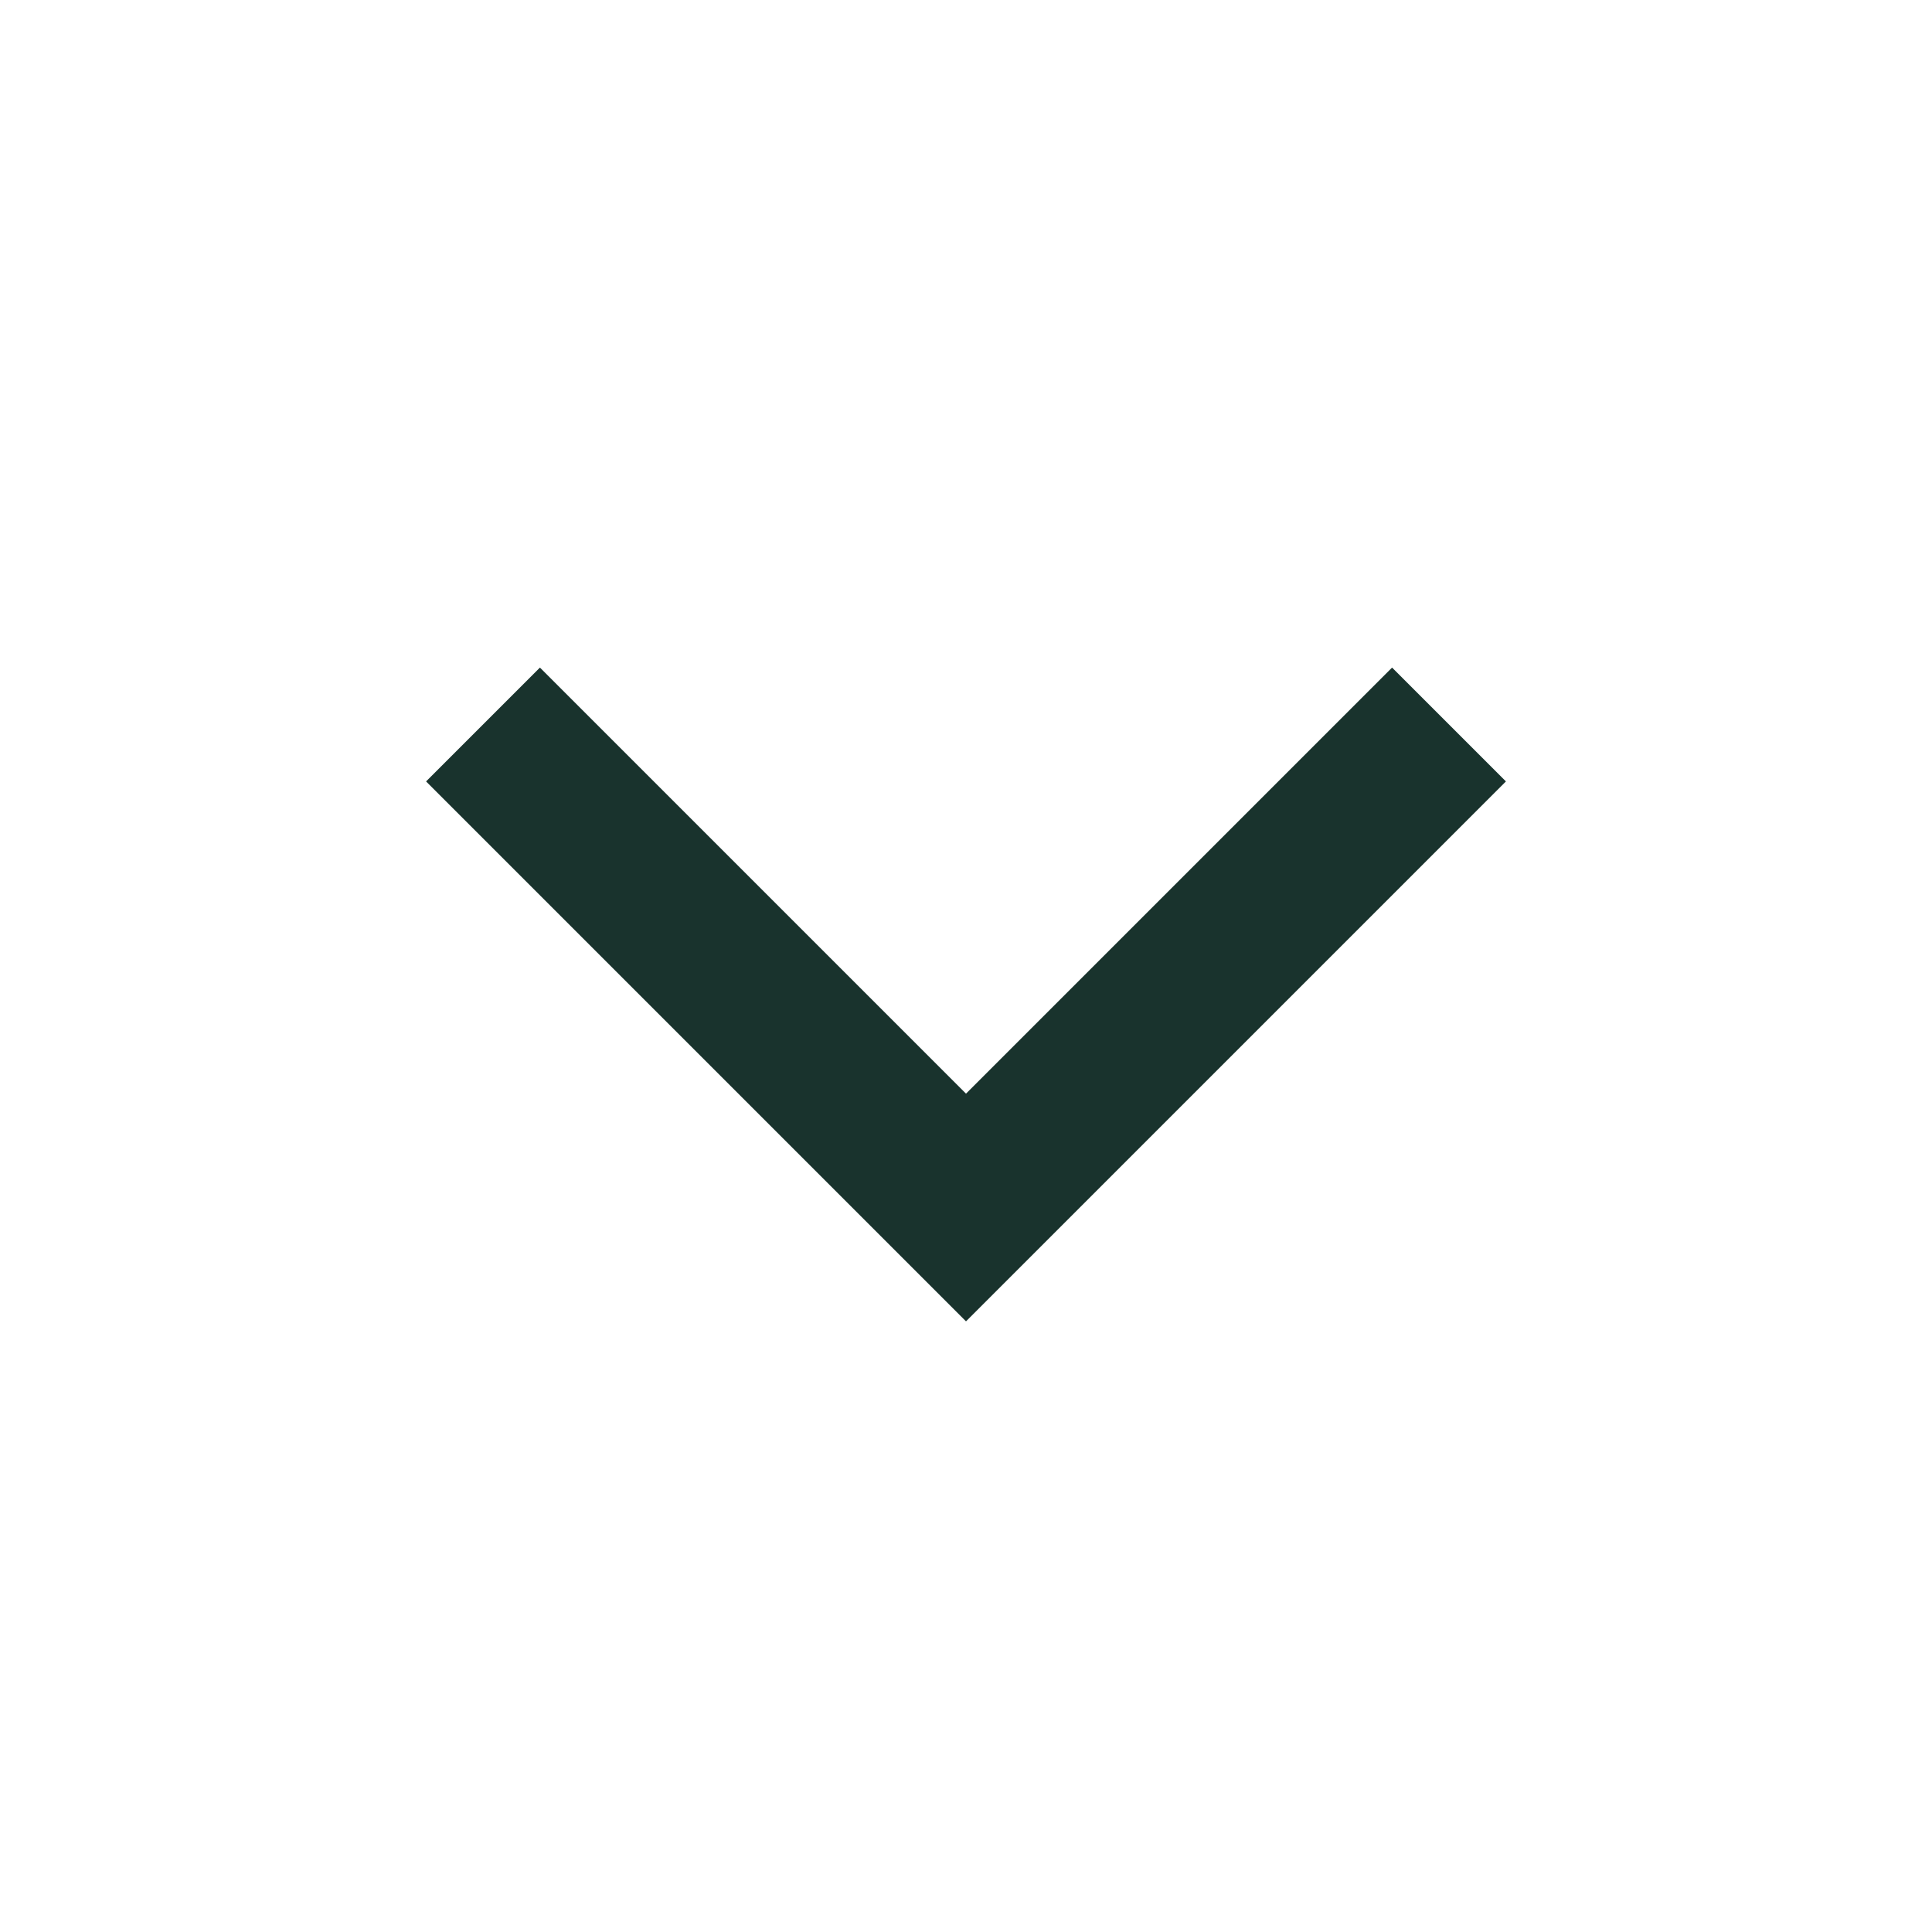
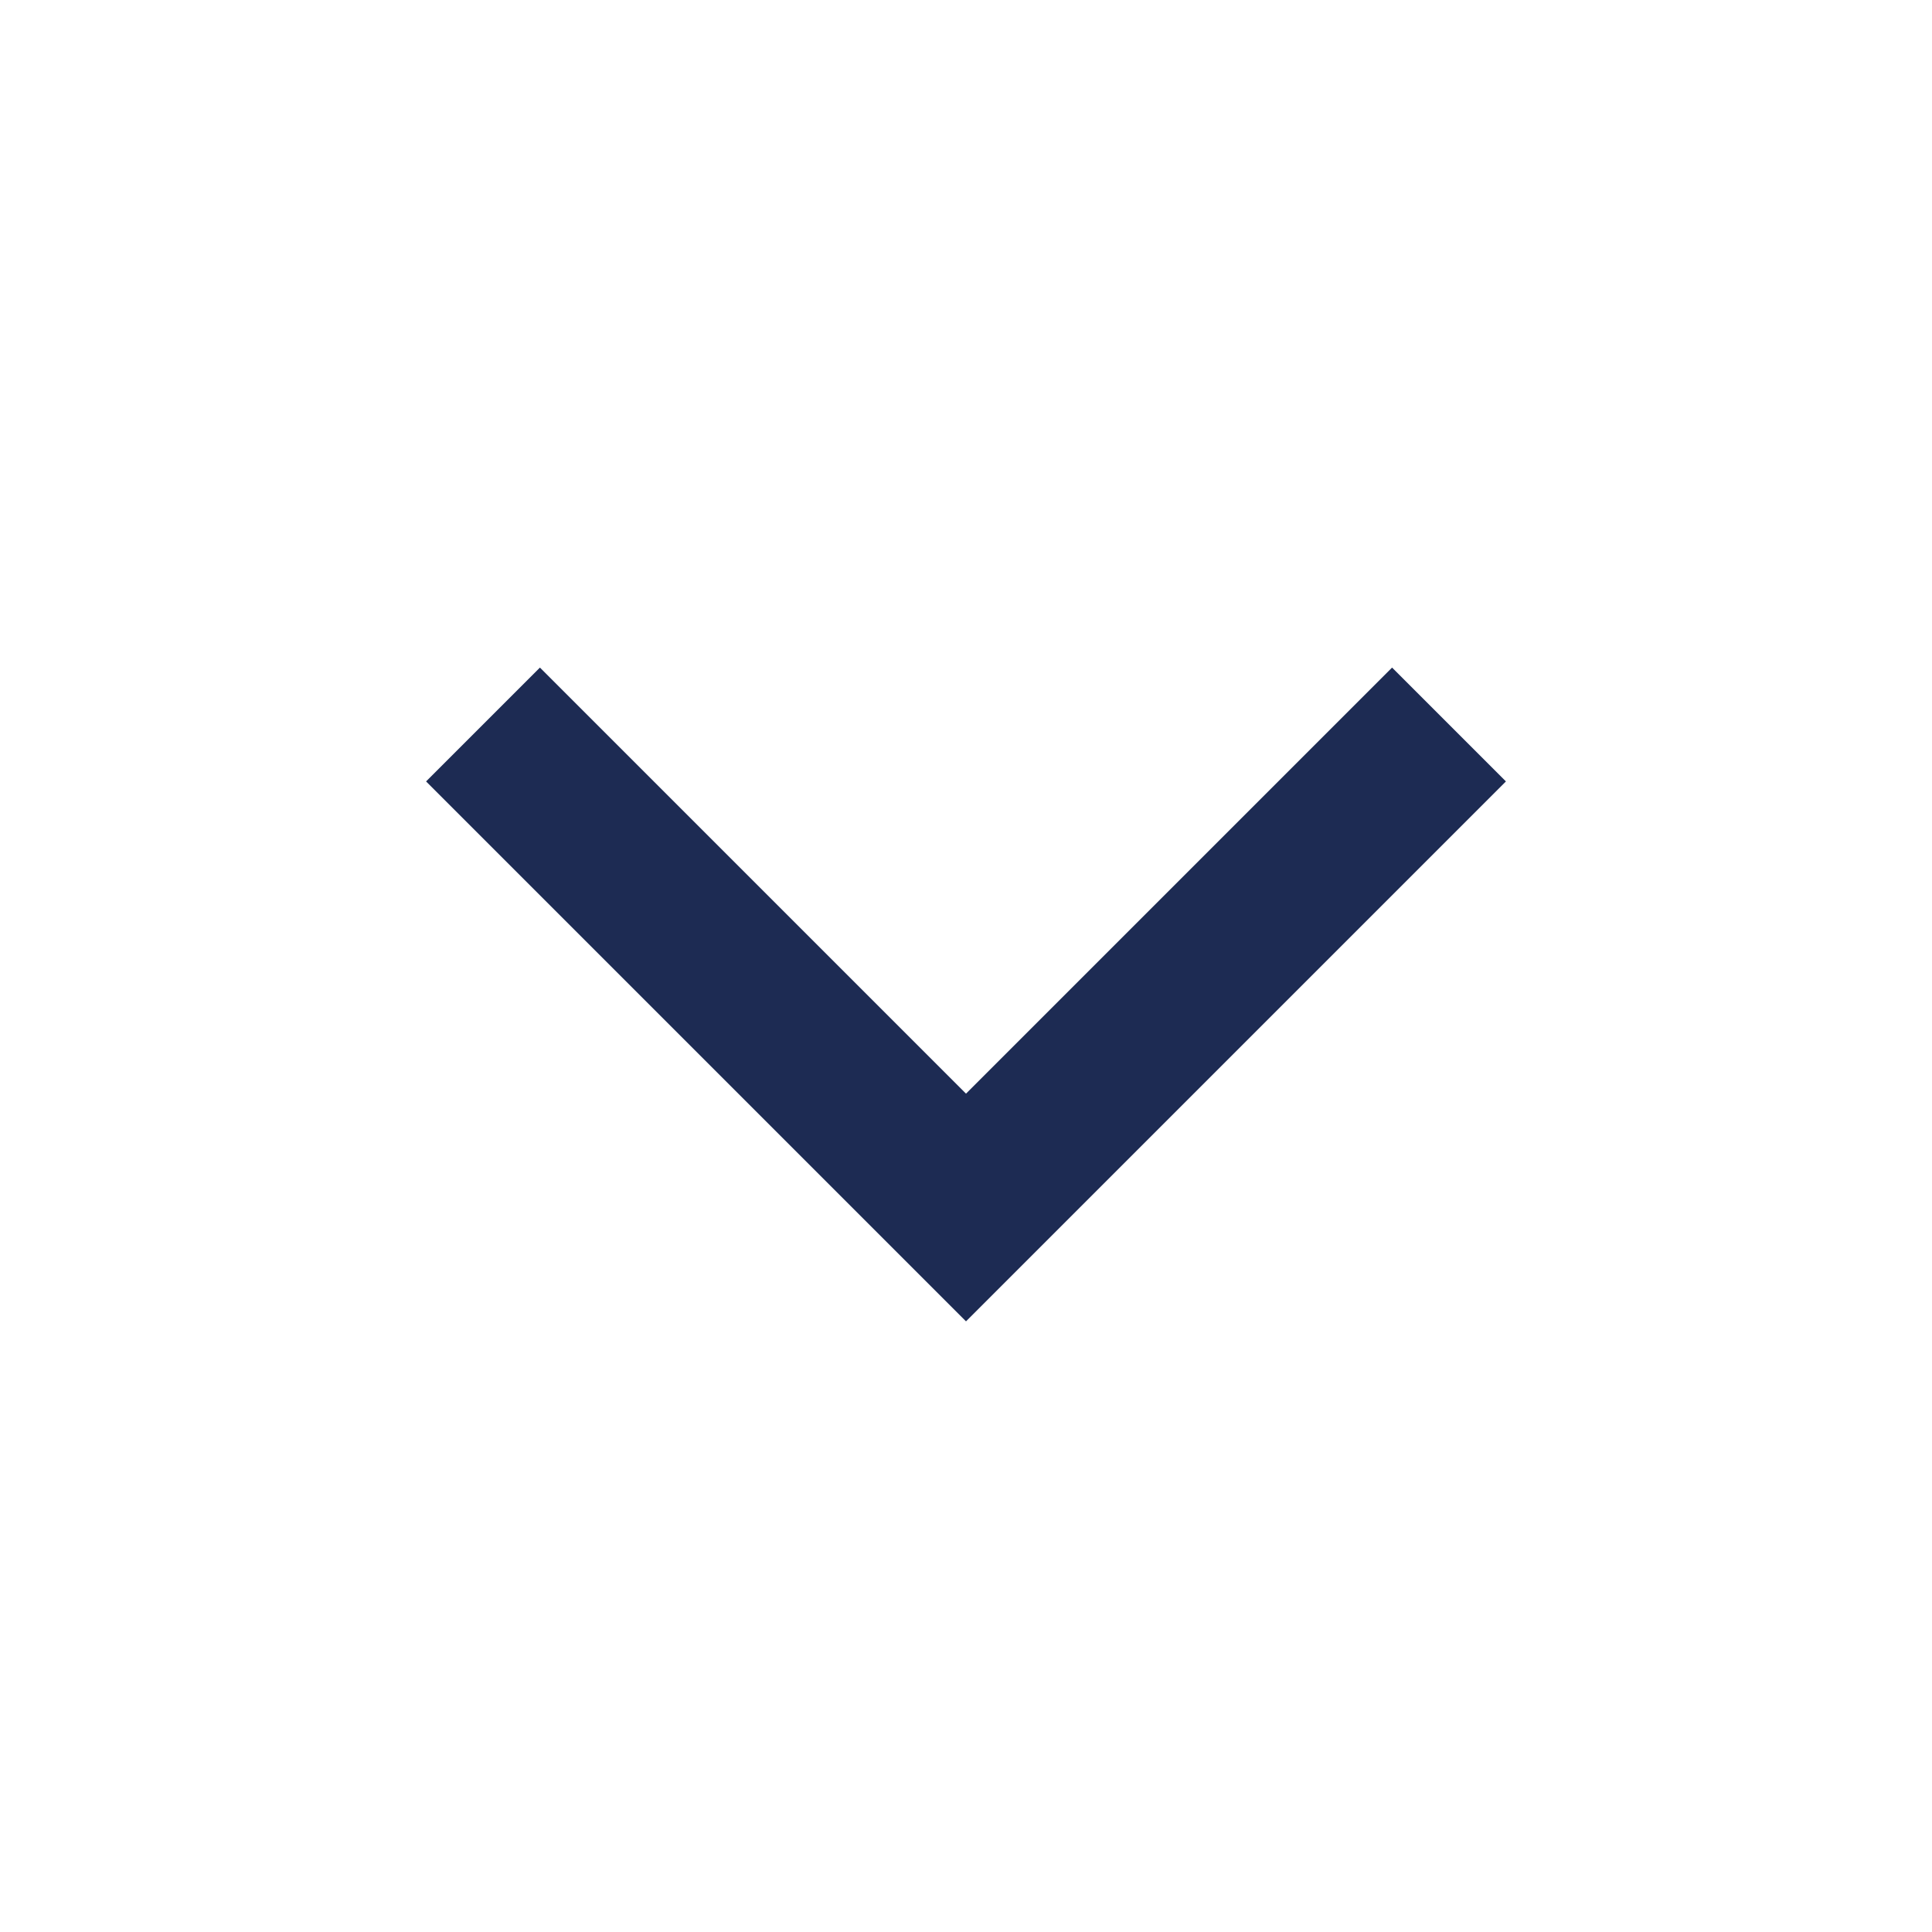
<svg xmlns="http://www.w3.org/2000/svg" width="24" height="24" viewBox="0 0 24 24">
  <clipPath id="box">
    <rect x="5" y="5" width="14" height="14" />
  </clipPath>
  <g clip-path="url(#box)">
-     <path transform="translate(5 5) scale(1)" d="M1 4L7 10L13 4" fill="none" stroke="#19332d" stroke-width="2" vector-effect="non-scaling-stroke" />
+     <path transform="translate(5 5) scale(1)" d="M1 4L7 10L13 4" fill="none" stroke="#1d2b53" stroke-width="2" vector-effect="non-scaling-stroke" />
  </g>
</svg>
